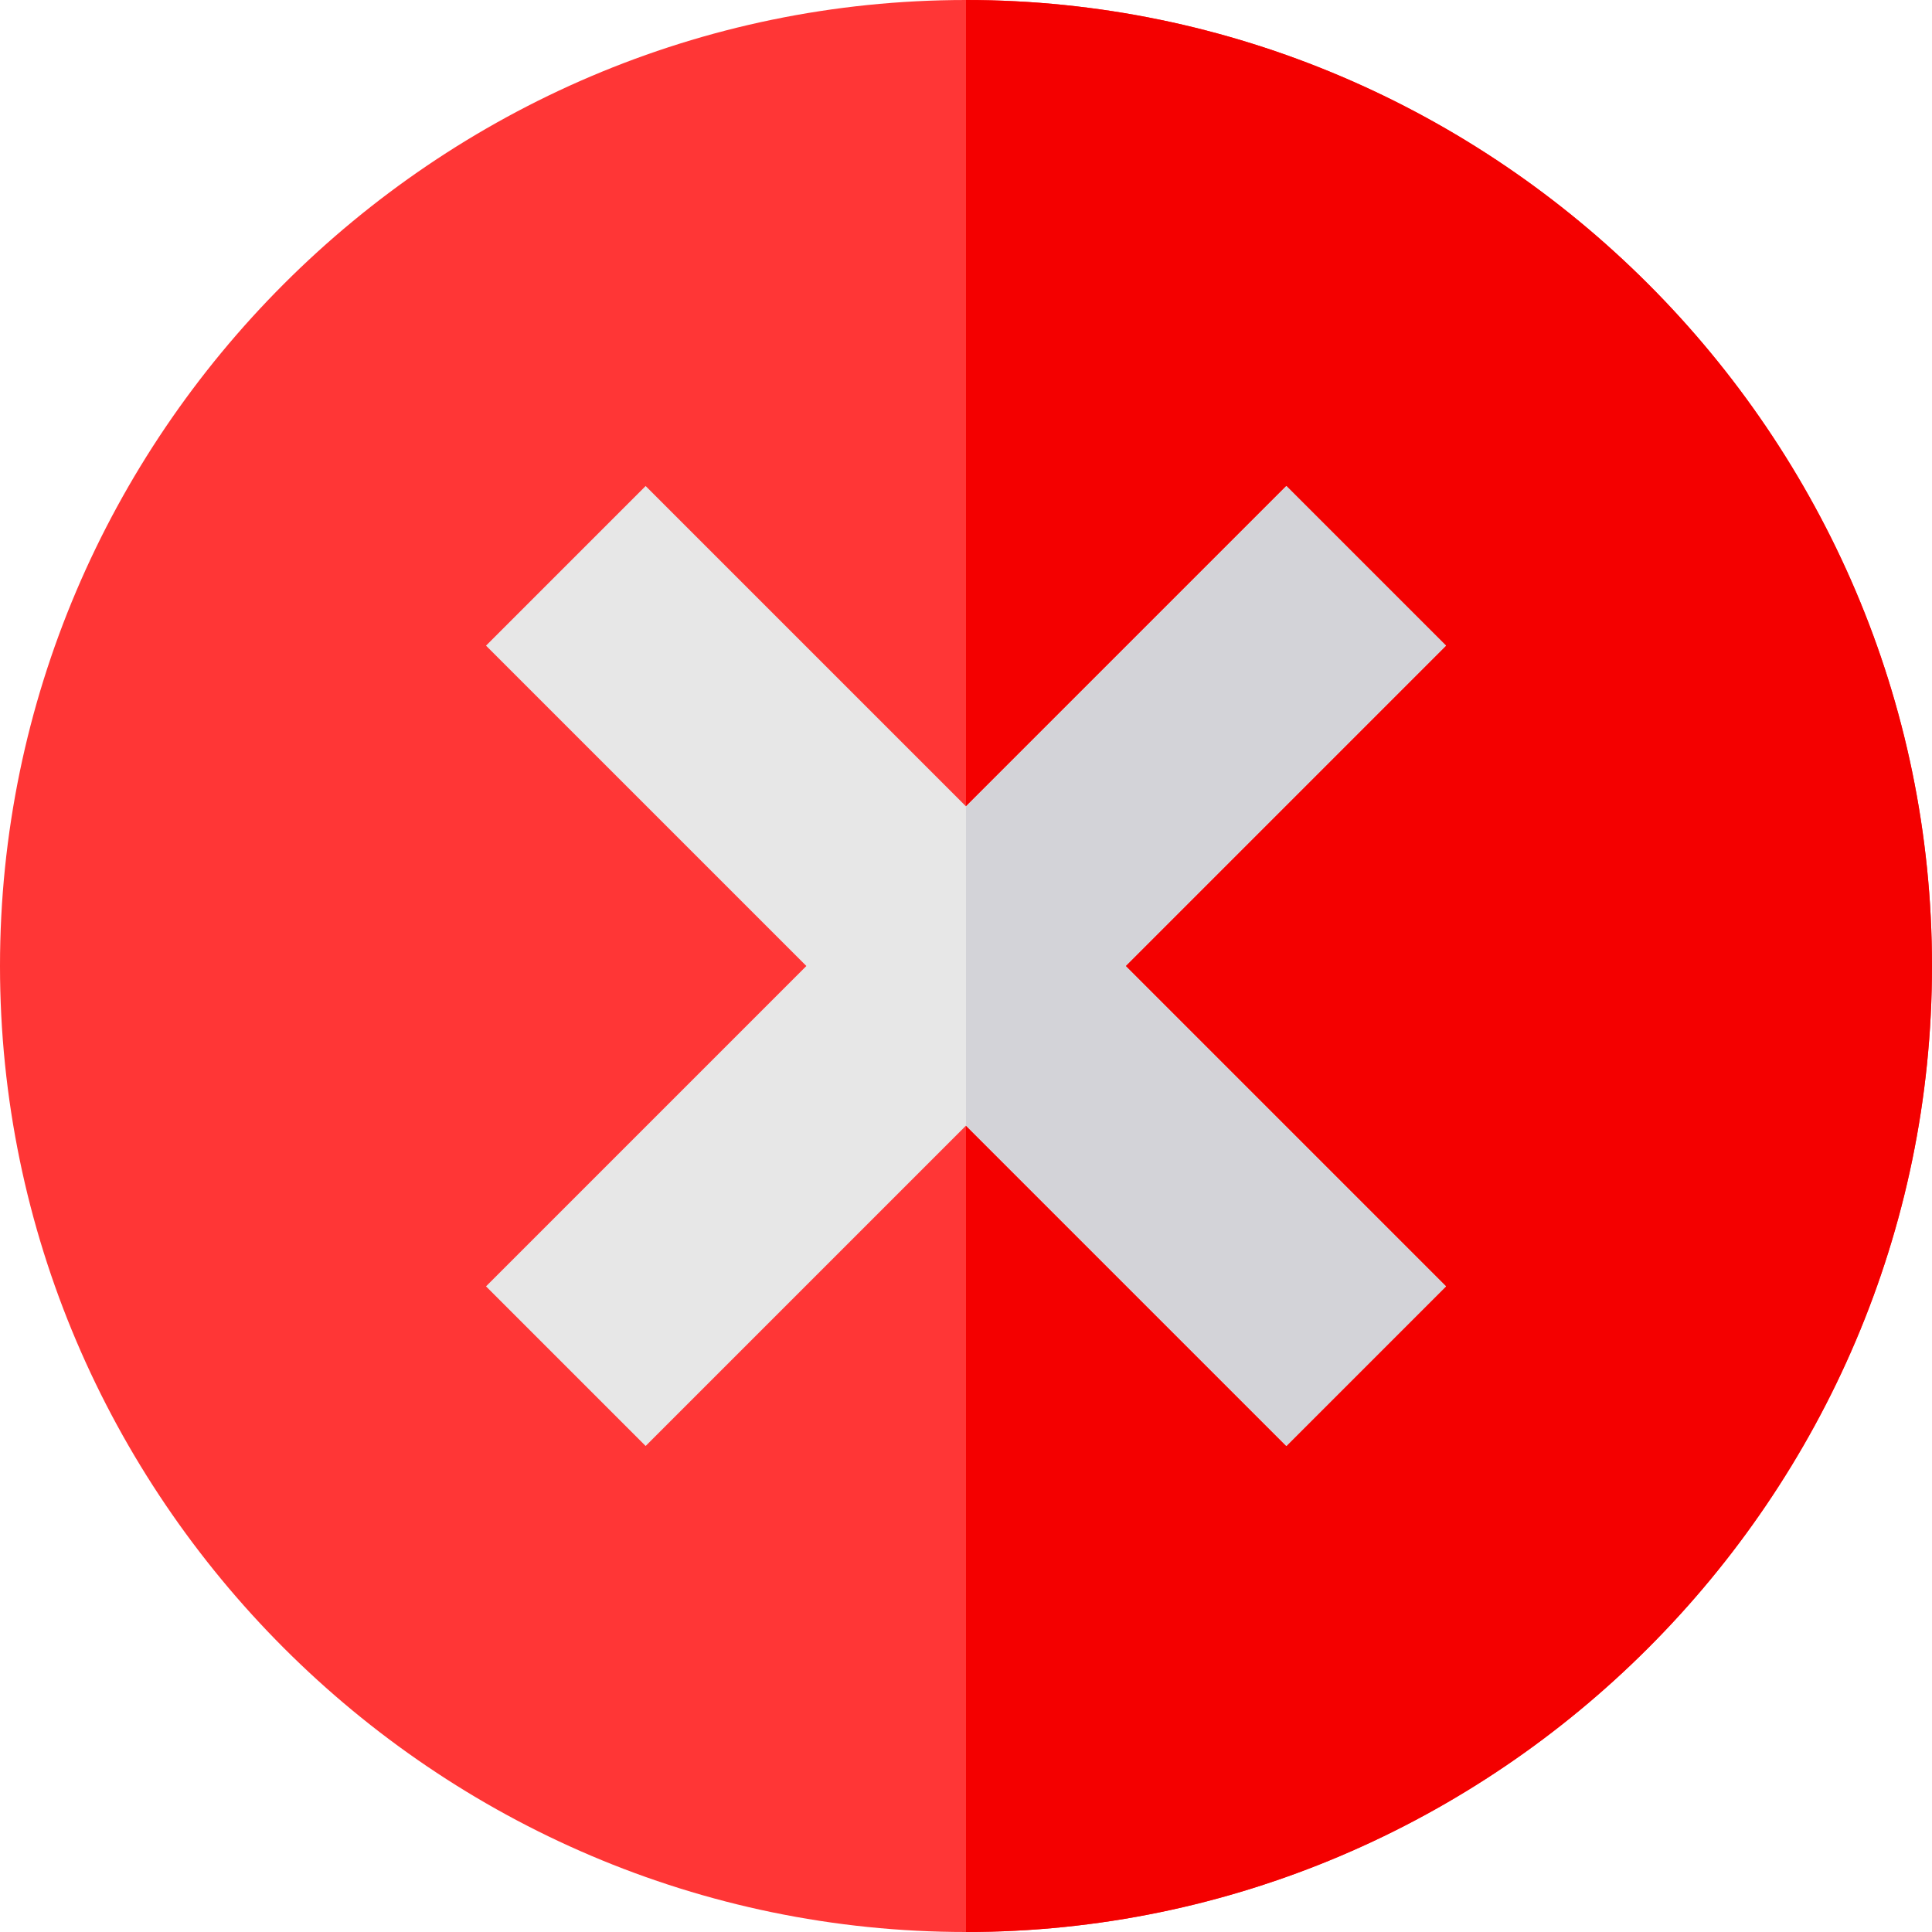
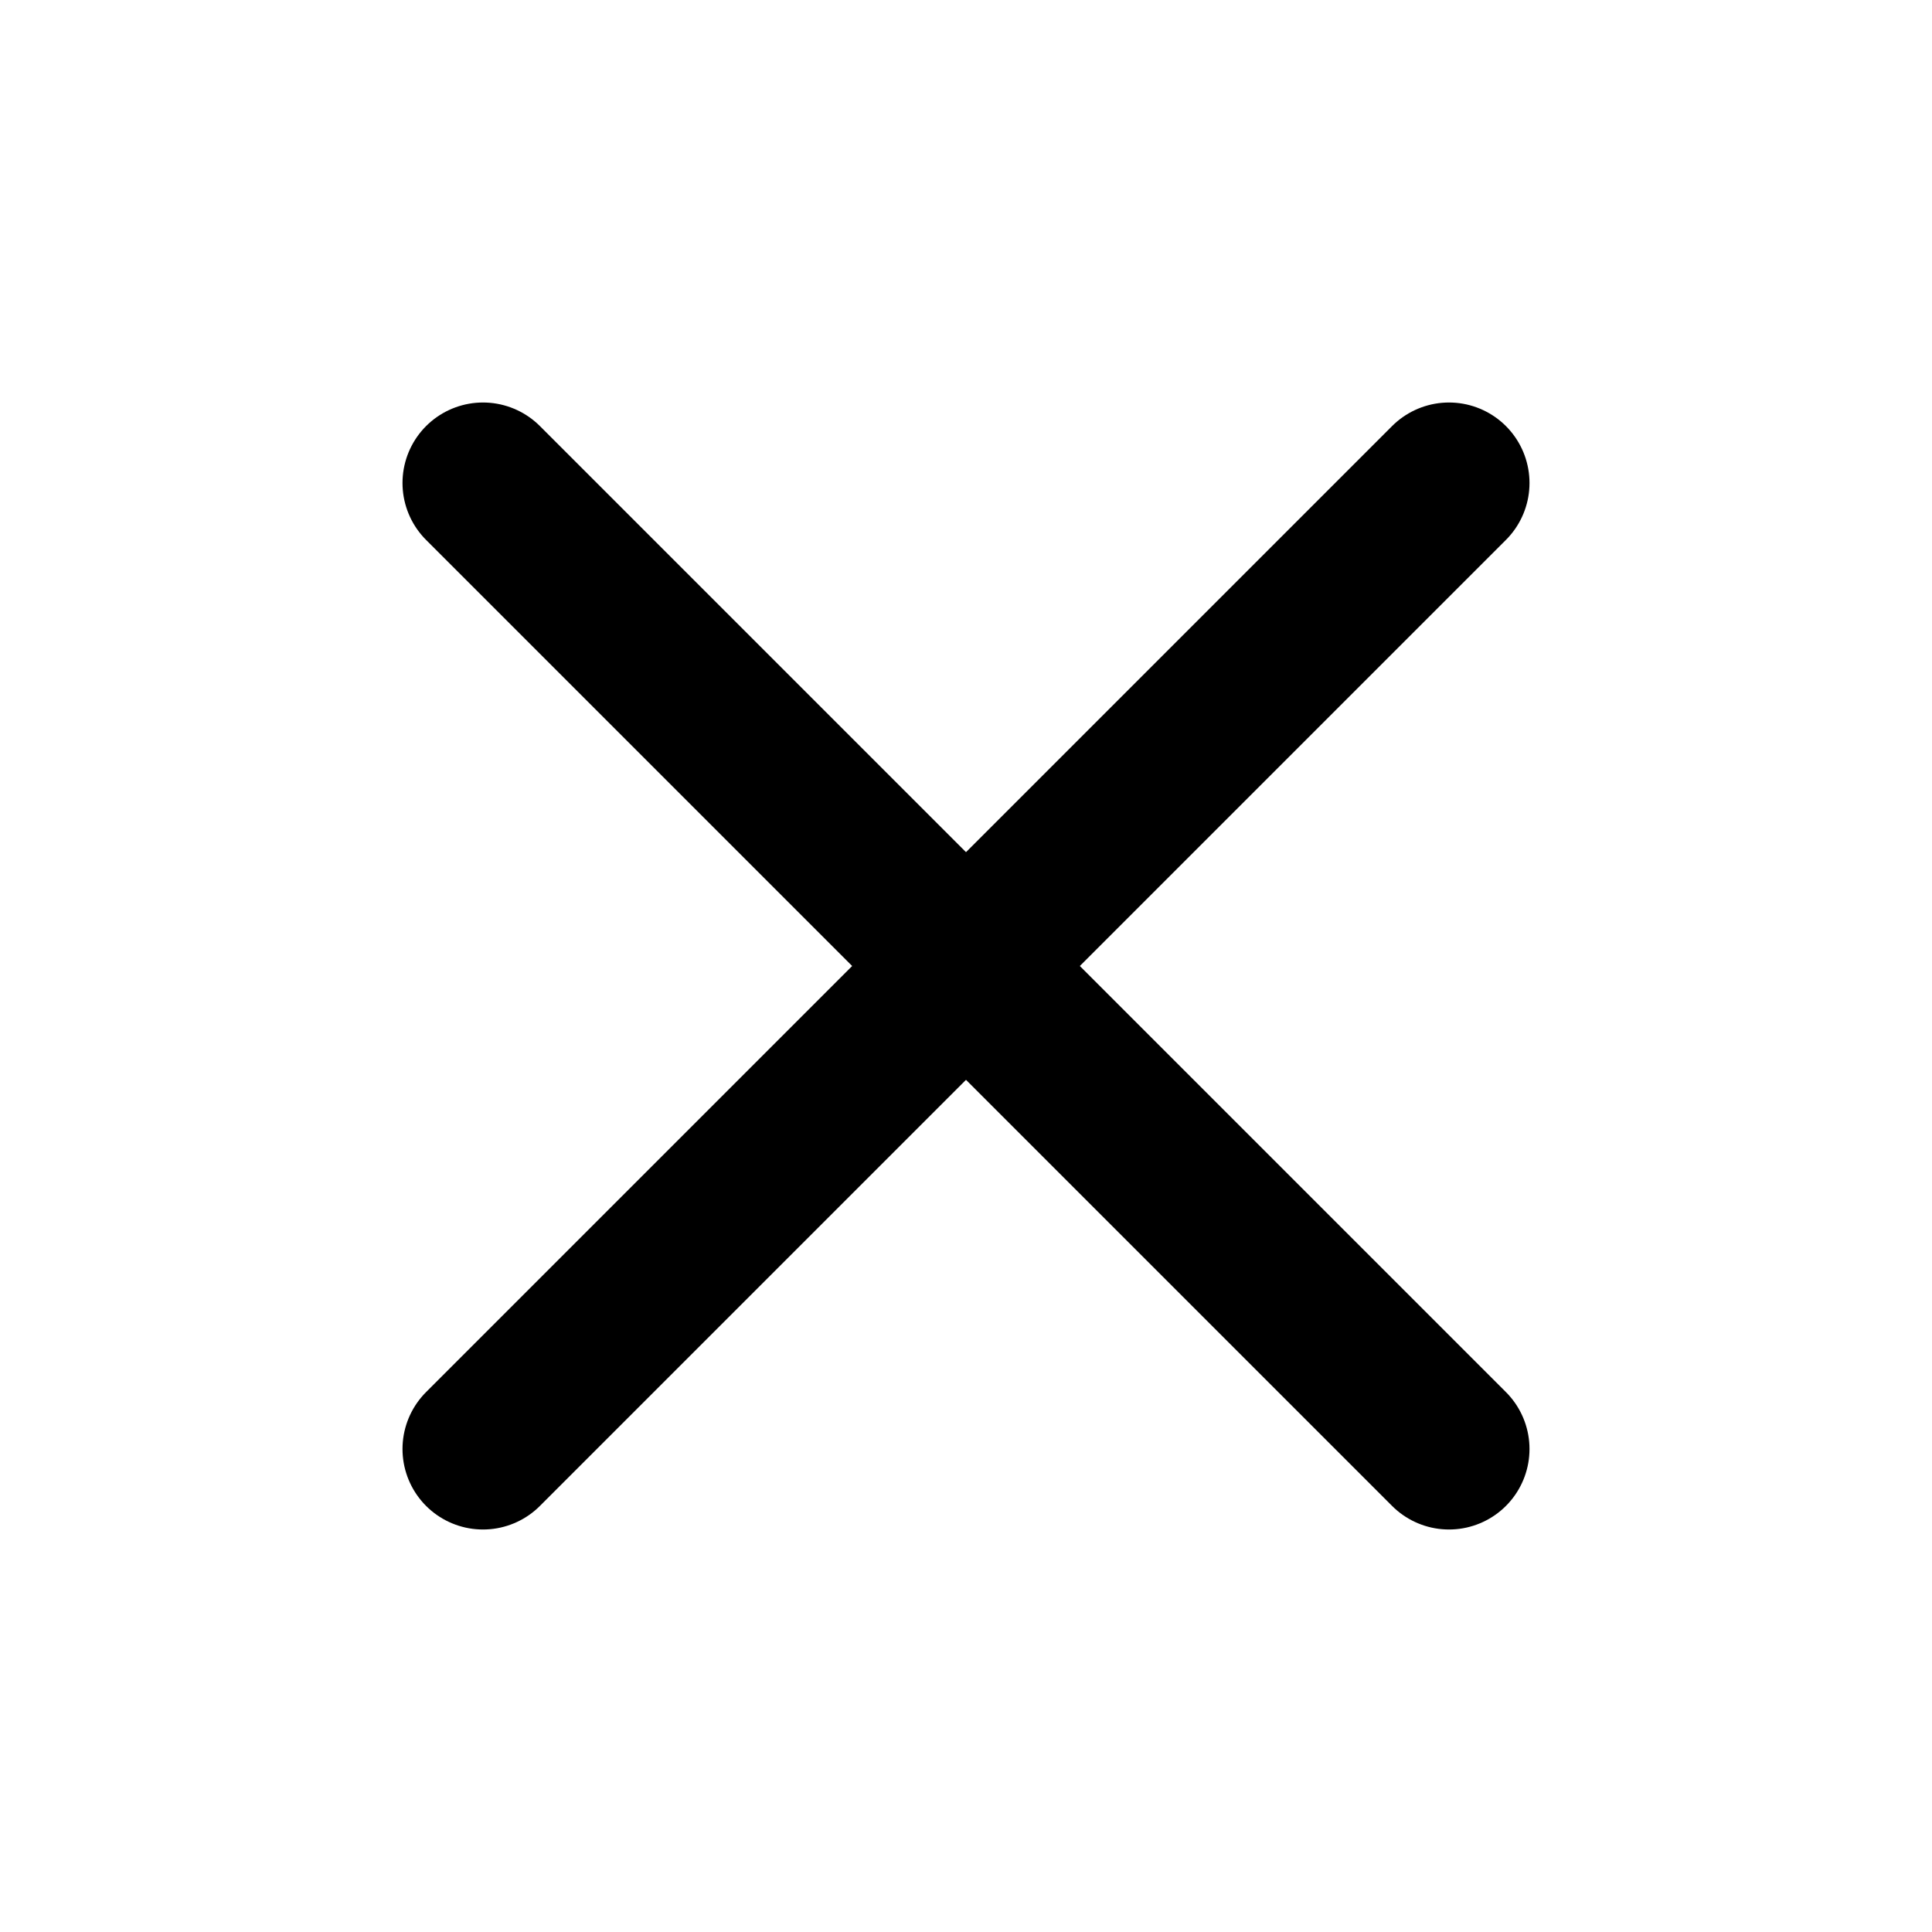
- <svg xmlns="http://www.w3.org/2000/svg" viewBox="0 0 512 512">
-   <path d="M256 0C115.3 0 0 115.3 0 256s115.3 256 256 256 256-115.3 256-256S396.7 0 256 0z" fill="#ff3636" />
-   <path d="M512 256c0 140.7-115.3 256-256 256V0c140.7 0 256 115.3 256 256z" fill="#f40000" />
-   <path fill="#e7e7e7" d="M298.299 256l84.901 84.901-42.299 42.299L256 298.299 171.099 383.2 128.8 340.901 213.701 256 128.8 171.099l42.299-42.299L256 213.701l84.901-84.901 42.299 42.299z" />
-   <path fill="#d3d3d8" d="M298.299 256l84.901 84.901-42.299 42.299L256 298.299v-84.598l84.901-84.901 42.299 42.299z" />
+ <svg xmlns="http://www.w3.org/2000/svg" viewBox="0 0 24 24" fill="none">
+   <path d="M18 6L6 18" stroke="currentColor" stroke-width="2" stroke-linecap="round" stroke-linejoin="round" />
+   <path d="M6 6L18 18" stroke="currentColor" stroke-width="2" stroke-linecap="round" stroke-linejoin="round" />
</svg>
